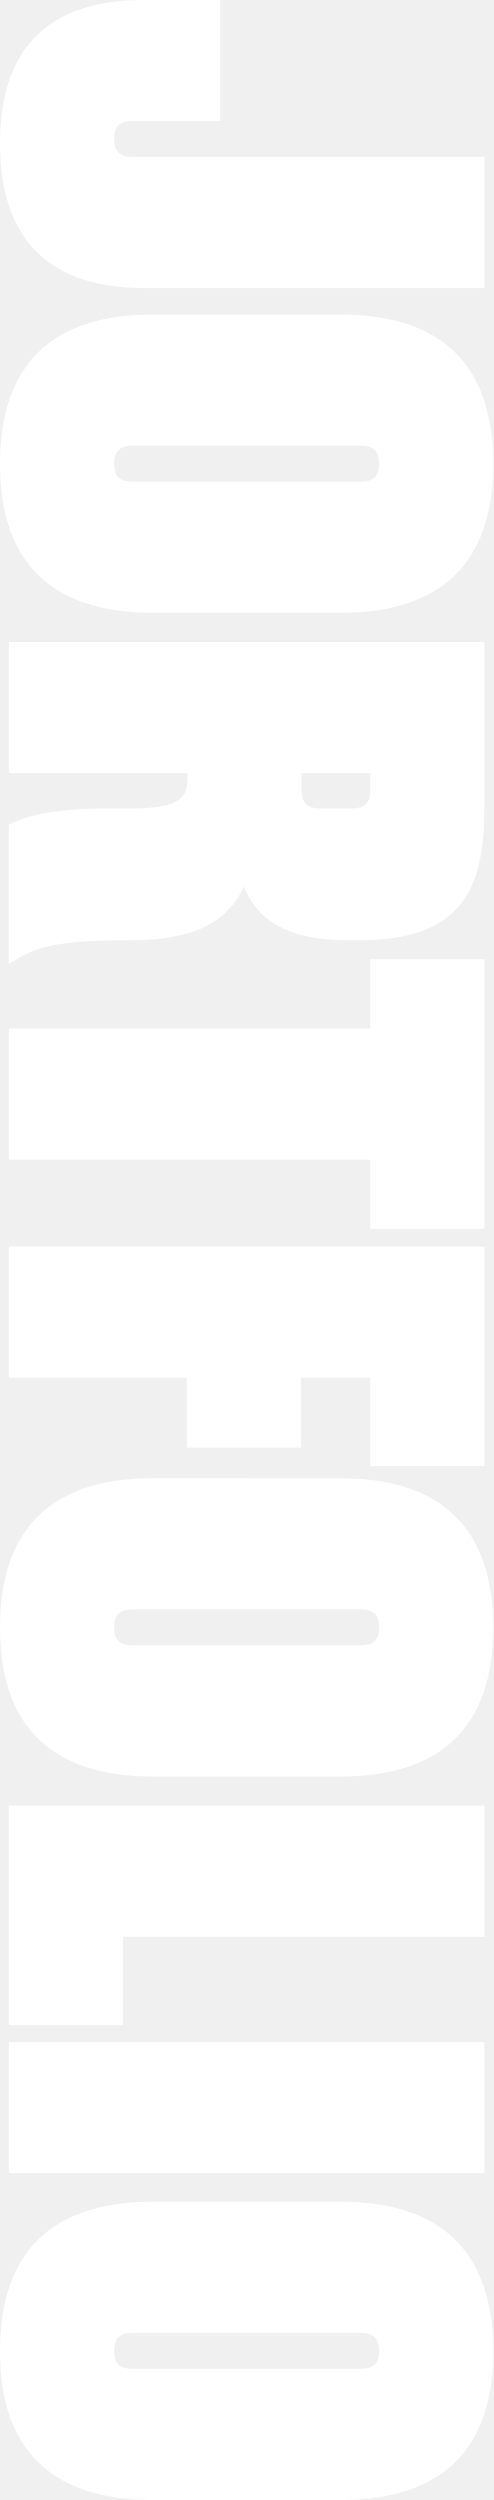
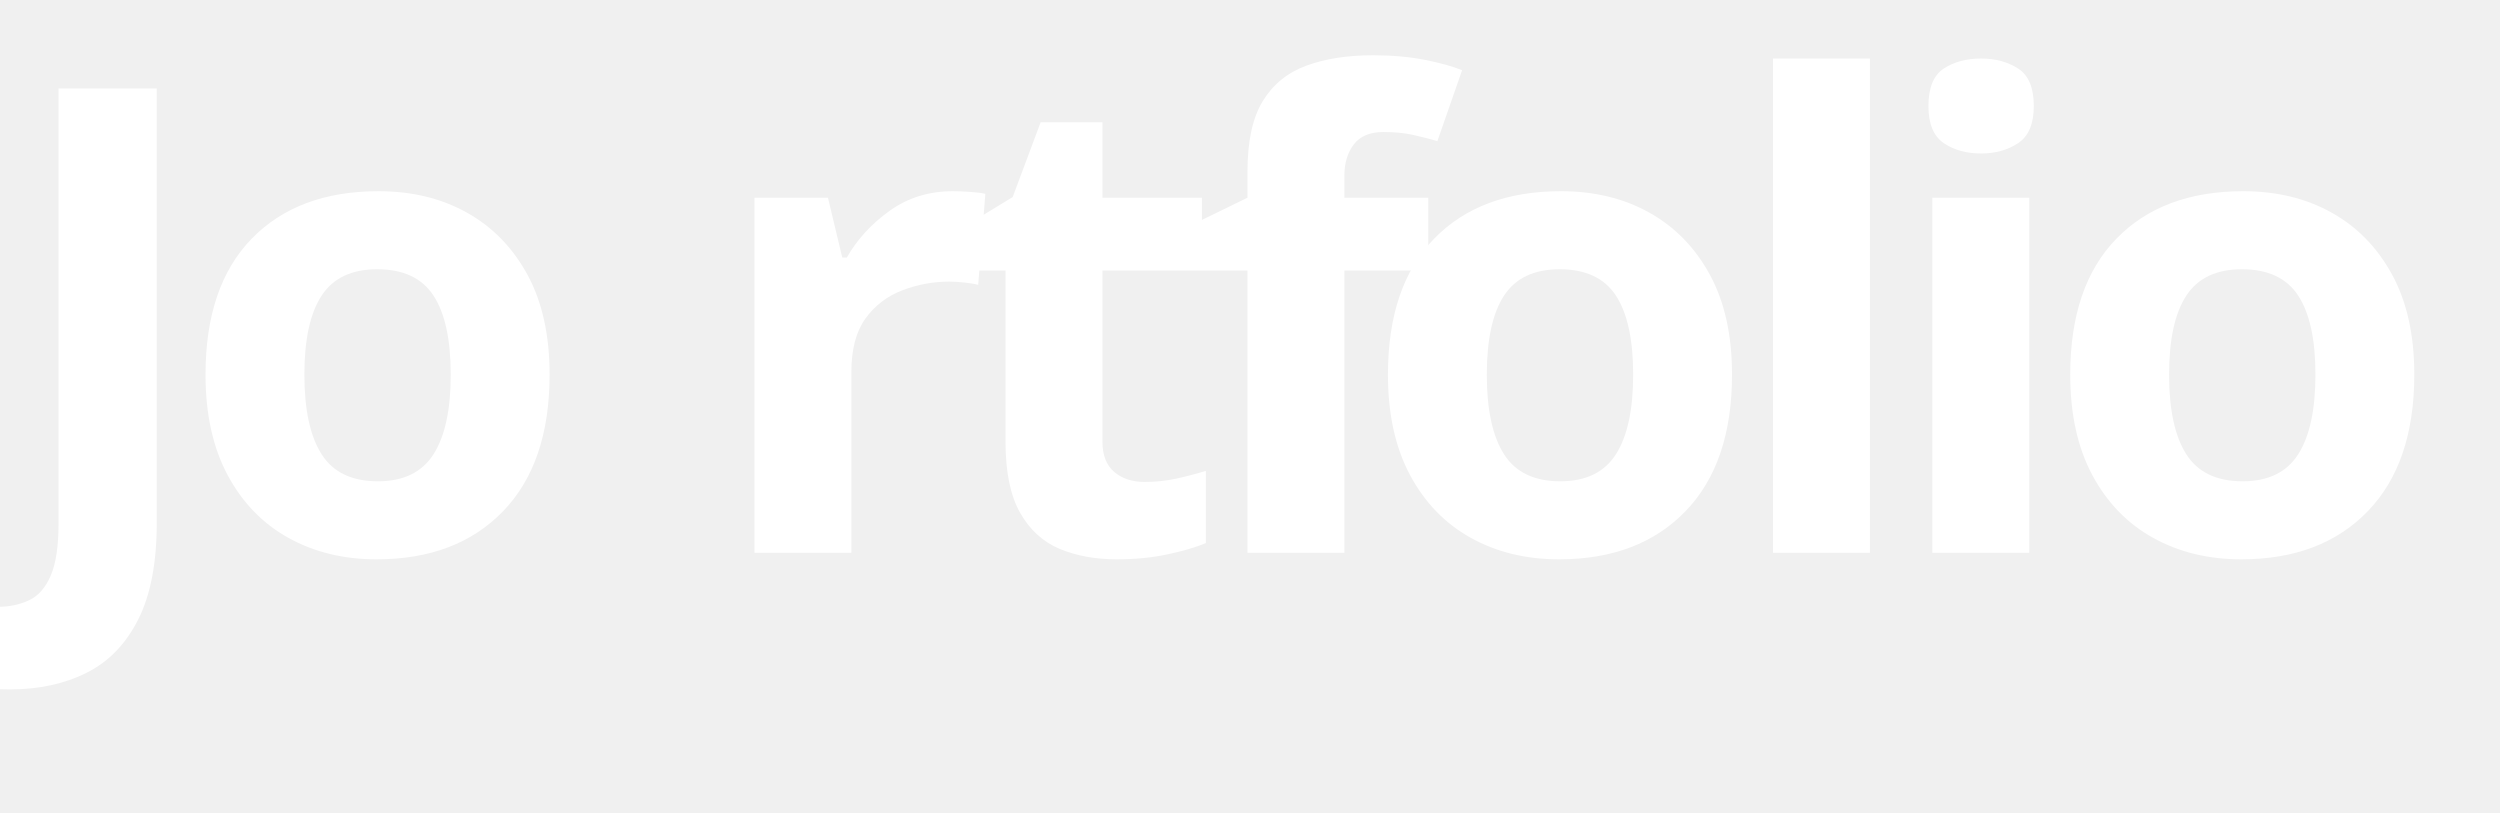
- <svg xmlns="http://www.w3.org/2000/svg" id="Laag_1" data-name="Laag 1" viewBox="0 0 480.6 2436">
+ <svg xmlns="http://www.w3.org/2000/svg" id="Layer_1" viewBox="0 0 2037.19 661.97">
  <defs>
-     <style>.cls-1{fill:#fff;}</style>
+     <style>.cls-1{letter-spacing:-.02em;}.cls-2{letter-spacing:-.07em;}.cls-3{fill:#fff;font-family:PPMori-SemiBold, 'PP Mori';font-size:530px;font-weight:600;}.cls-4{letter-spacing:-.06em;}</style>
  </defs>
-   <path class="cls-1" d="M0,139.68C0,47,47,0,140.34,0h74.14V117.83H129.75c-13.24,0-18.54,5.3-18.54,17.22,0,12.57,5.3,17.87,18.54,17.87H472V280.68H140.34C47,280.68,0,232.36,0,139.68Z" />
-   <path class="cls-1" d="M331.66,306.49c99.29,0,148.94,49.65,148.94,145.64,0,95.32-49.65,145-148.94,145H149C49.65,597.1,0,547.45,0,452.13c0-96,49.65-145.64,149-145.64ZM111.21,452.13c0,11.91,5.3,17.21,18.54,17.21h221.1c13.24,0,18.54-5.3,18.54-17.21,0-12.58-5.3-17.88-18.54-17.88H129.75C116.51,434.25,111.21,439.55,111.21,452.13Z" />
-   <path class="cls-1" d="M182.71,753.31H8.61V625.55H472v154.9c0,68.85-8.61,135.71-120.48,135.71H338.28c-60.91,0-88.71-21.84-100.63-52.3-13.9,31.12-44.35,52.3-108.57,52.3h-4c-84.07,0-95.32,10.59-116.5,23.17V803.62c14.56-7.28,37.73-15.88,97.31-15.88h22.5c45.68,0,54.29-9.93,54.29-29.13Zm111.21,17.21c0,11.92,5.3,17.22,18.54,17.22h29.79c13.24,0,18.53-5.3,18.53-17.22V753.31H293.92Z" />
-   <path class="cls-1" d="M360.78,1197.49V1130H8.61V1002.21H360.78V934.68H472v262.81Z" />
-   <path class="cls-1" d="M8.61,1342.45V1214.69H472v213.82H360.78v-86.06H293.26v68.18H182.05v-68.18Z" />
-   <path class="cls-1" d="M331.66,1440.41c99.29,0,148.94,49.65,148.94,145.63,0,95.33-49.65,145-148.94,145H149C49.65,1731,0,1681.37,0,1586c0-96,49.65-145.63,149-145.63ZM111.21,1586c0,11.92,5.3,17.22,18.54,17.22h221.1c13.24,0,18.54-5.3,18.54-17.22,0-12.57-5.3-17.87-18.54-17.87H129.75C116.51,1568.17,111.21,1573.47,111.21,1586Z" />
-   <path class="cls-1" d="M472,1759.47v127.76H119.82v86.06H8.61V1759.47Z" />
-   <path class="cls-1" d="M472,1989.83v127.76H8.61V1989.83Z" />
-   <path class="cls-1" d="M331.66,2145.39C431,2145.39,480.6,2195,480.6,2291c0,95.32-49.65,145-148.94,145H149C49.65,2436,0,2386.35,0,2291c0-96,49.65-145.64,149-145.64ZM111.21,2291c0,11.91,5.3,17.21,18.54,17.21h221.1c13.24,0,18.54-5.3,18.54-17.21,0-12.58-5.3-17.88-18.54-17.88H129.75C116.51,2273.15,111.21,2278.45,111.21,2291Z" />
+   <text class="cls-3" transform="translate(0 450.49)">
+     <tspan class="cls-4" x="0" y="0">Jo</tspan>
+     <tspan class="cls-1" x="573.45" y="0">r</tspan>
+     <tspan class="cls-2" x="769.55" y="0">tf</tspan>
+     <tspan class="cls-4" x="1107.16" y="0">olio</tspan>
+   </text>
</svg>
